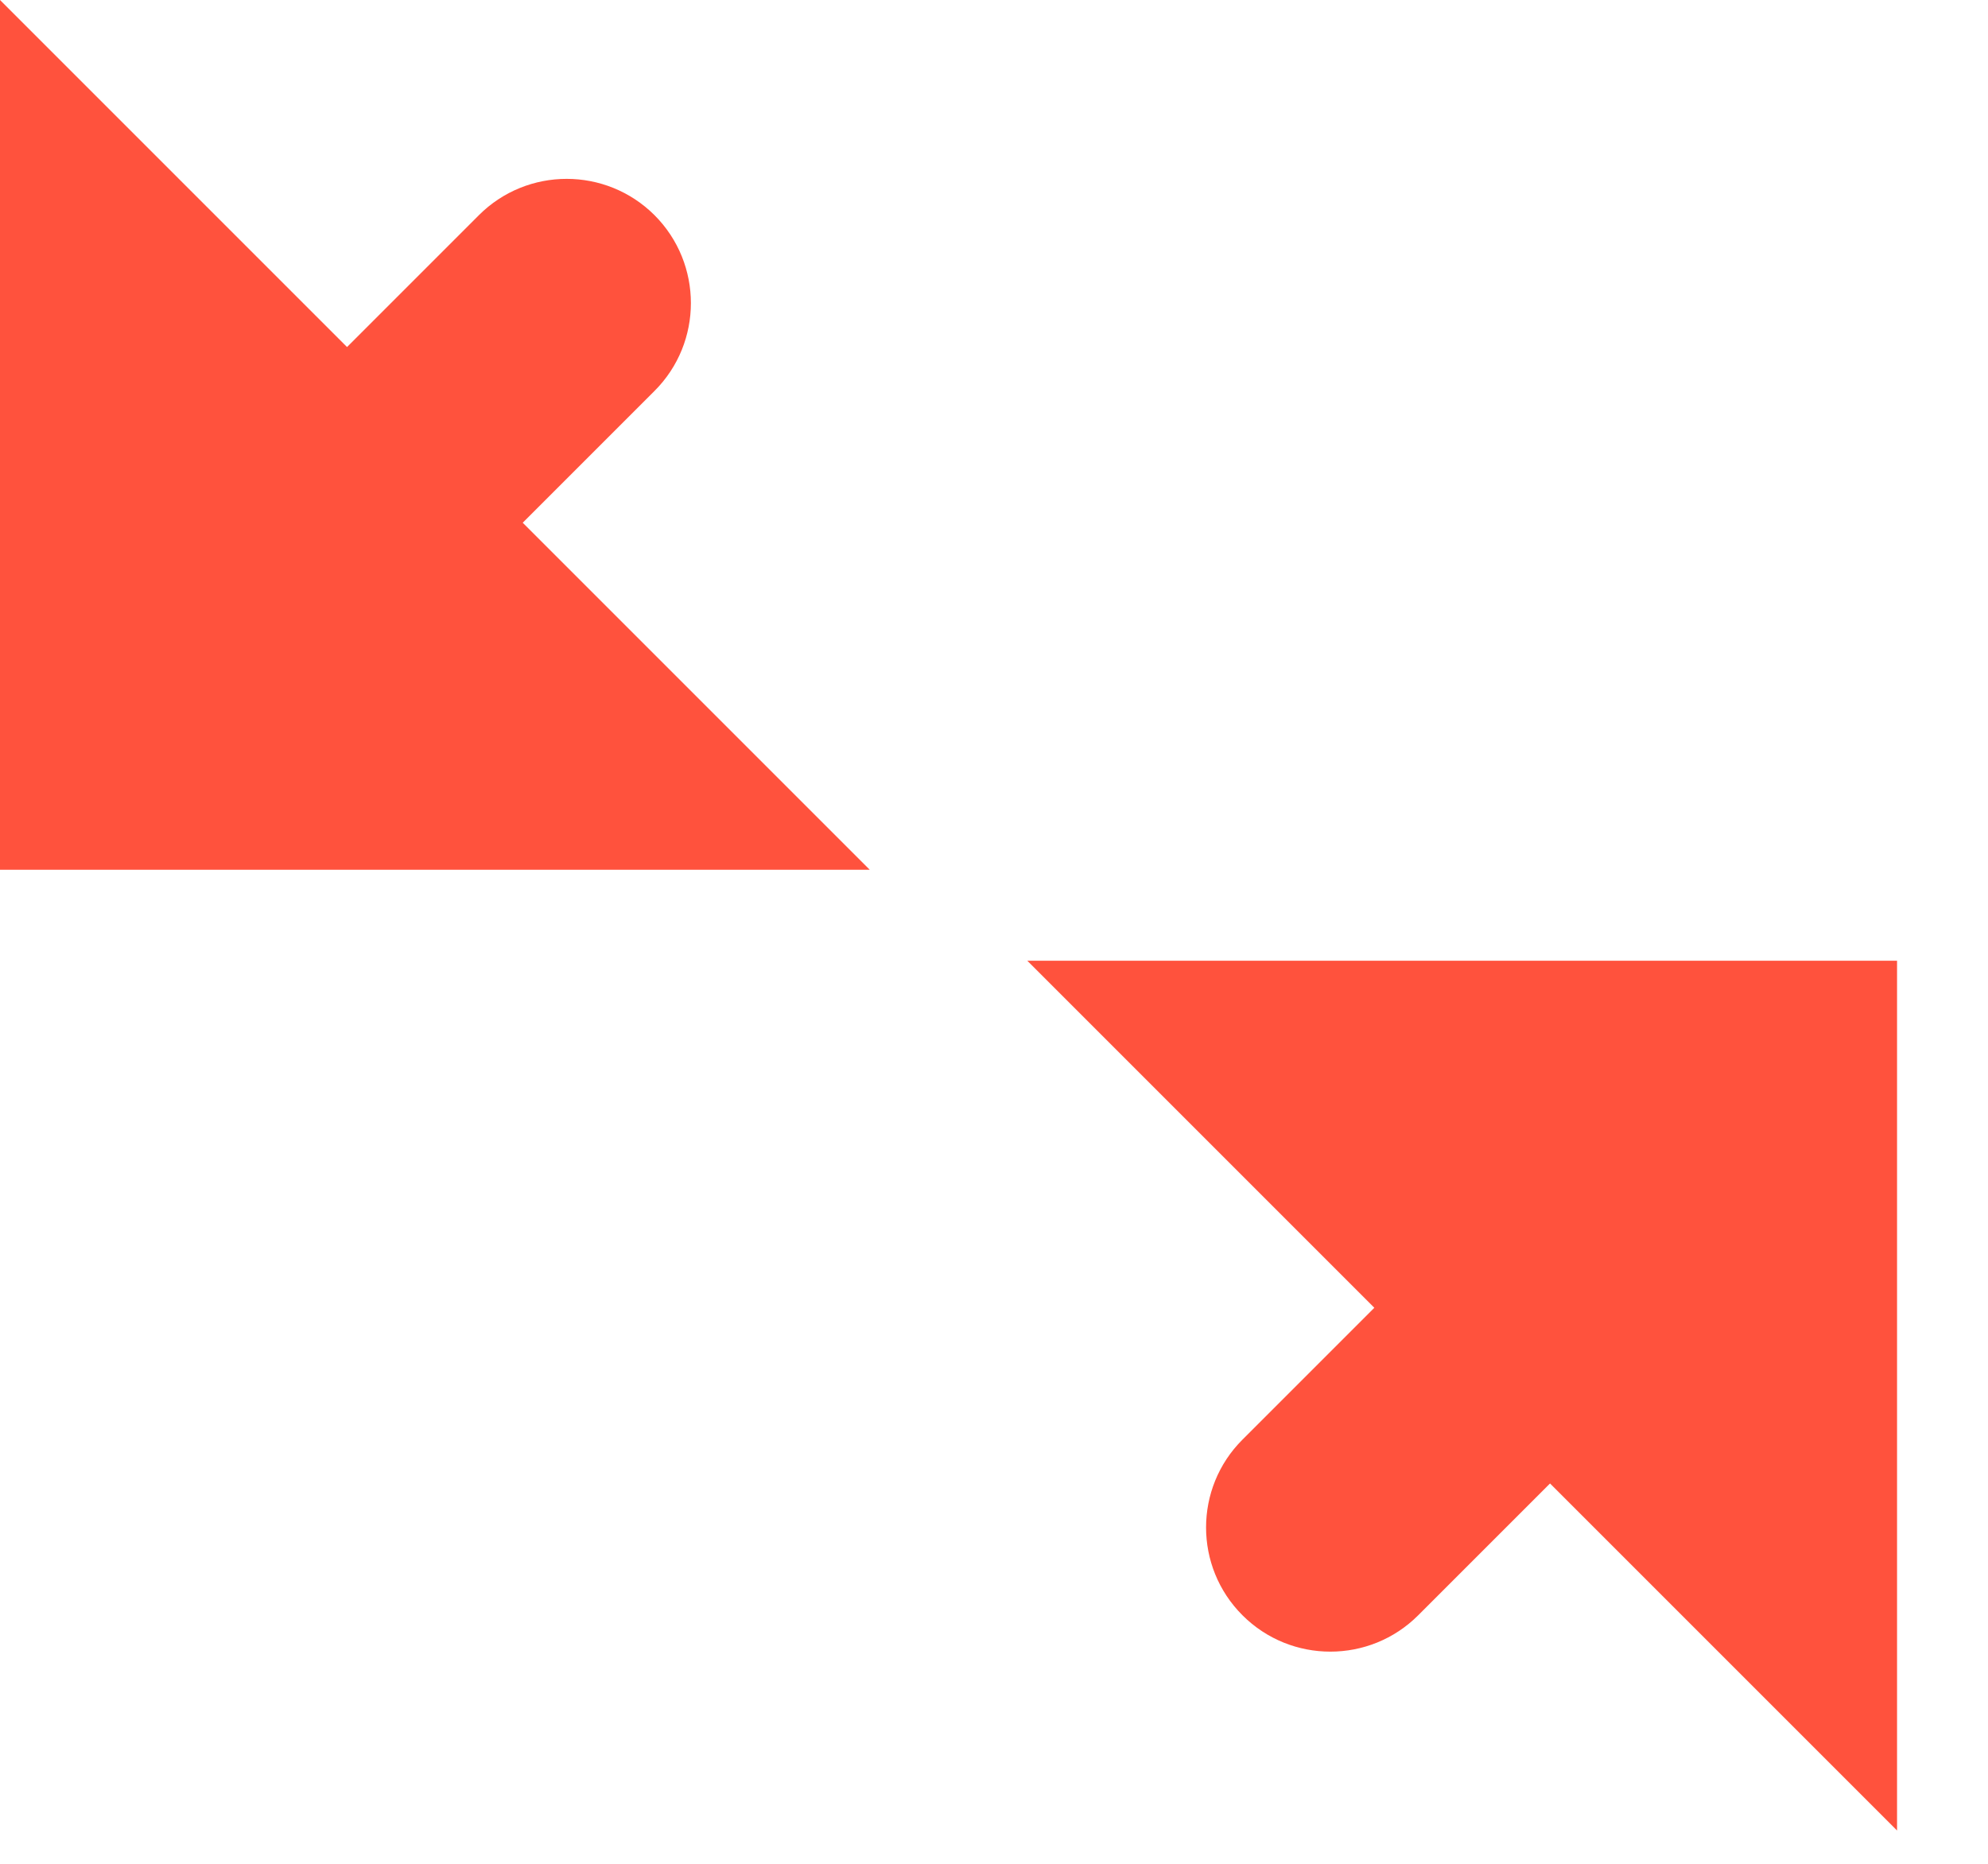
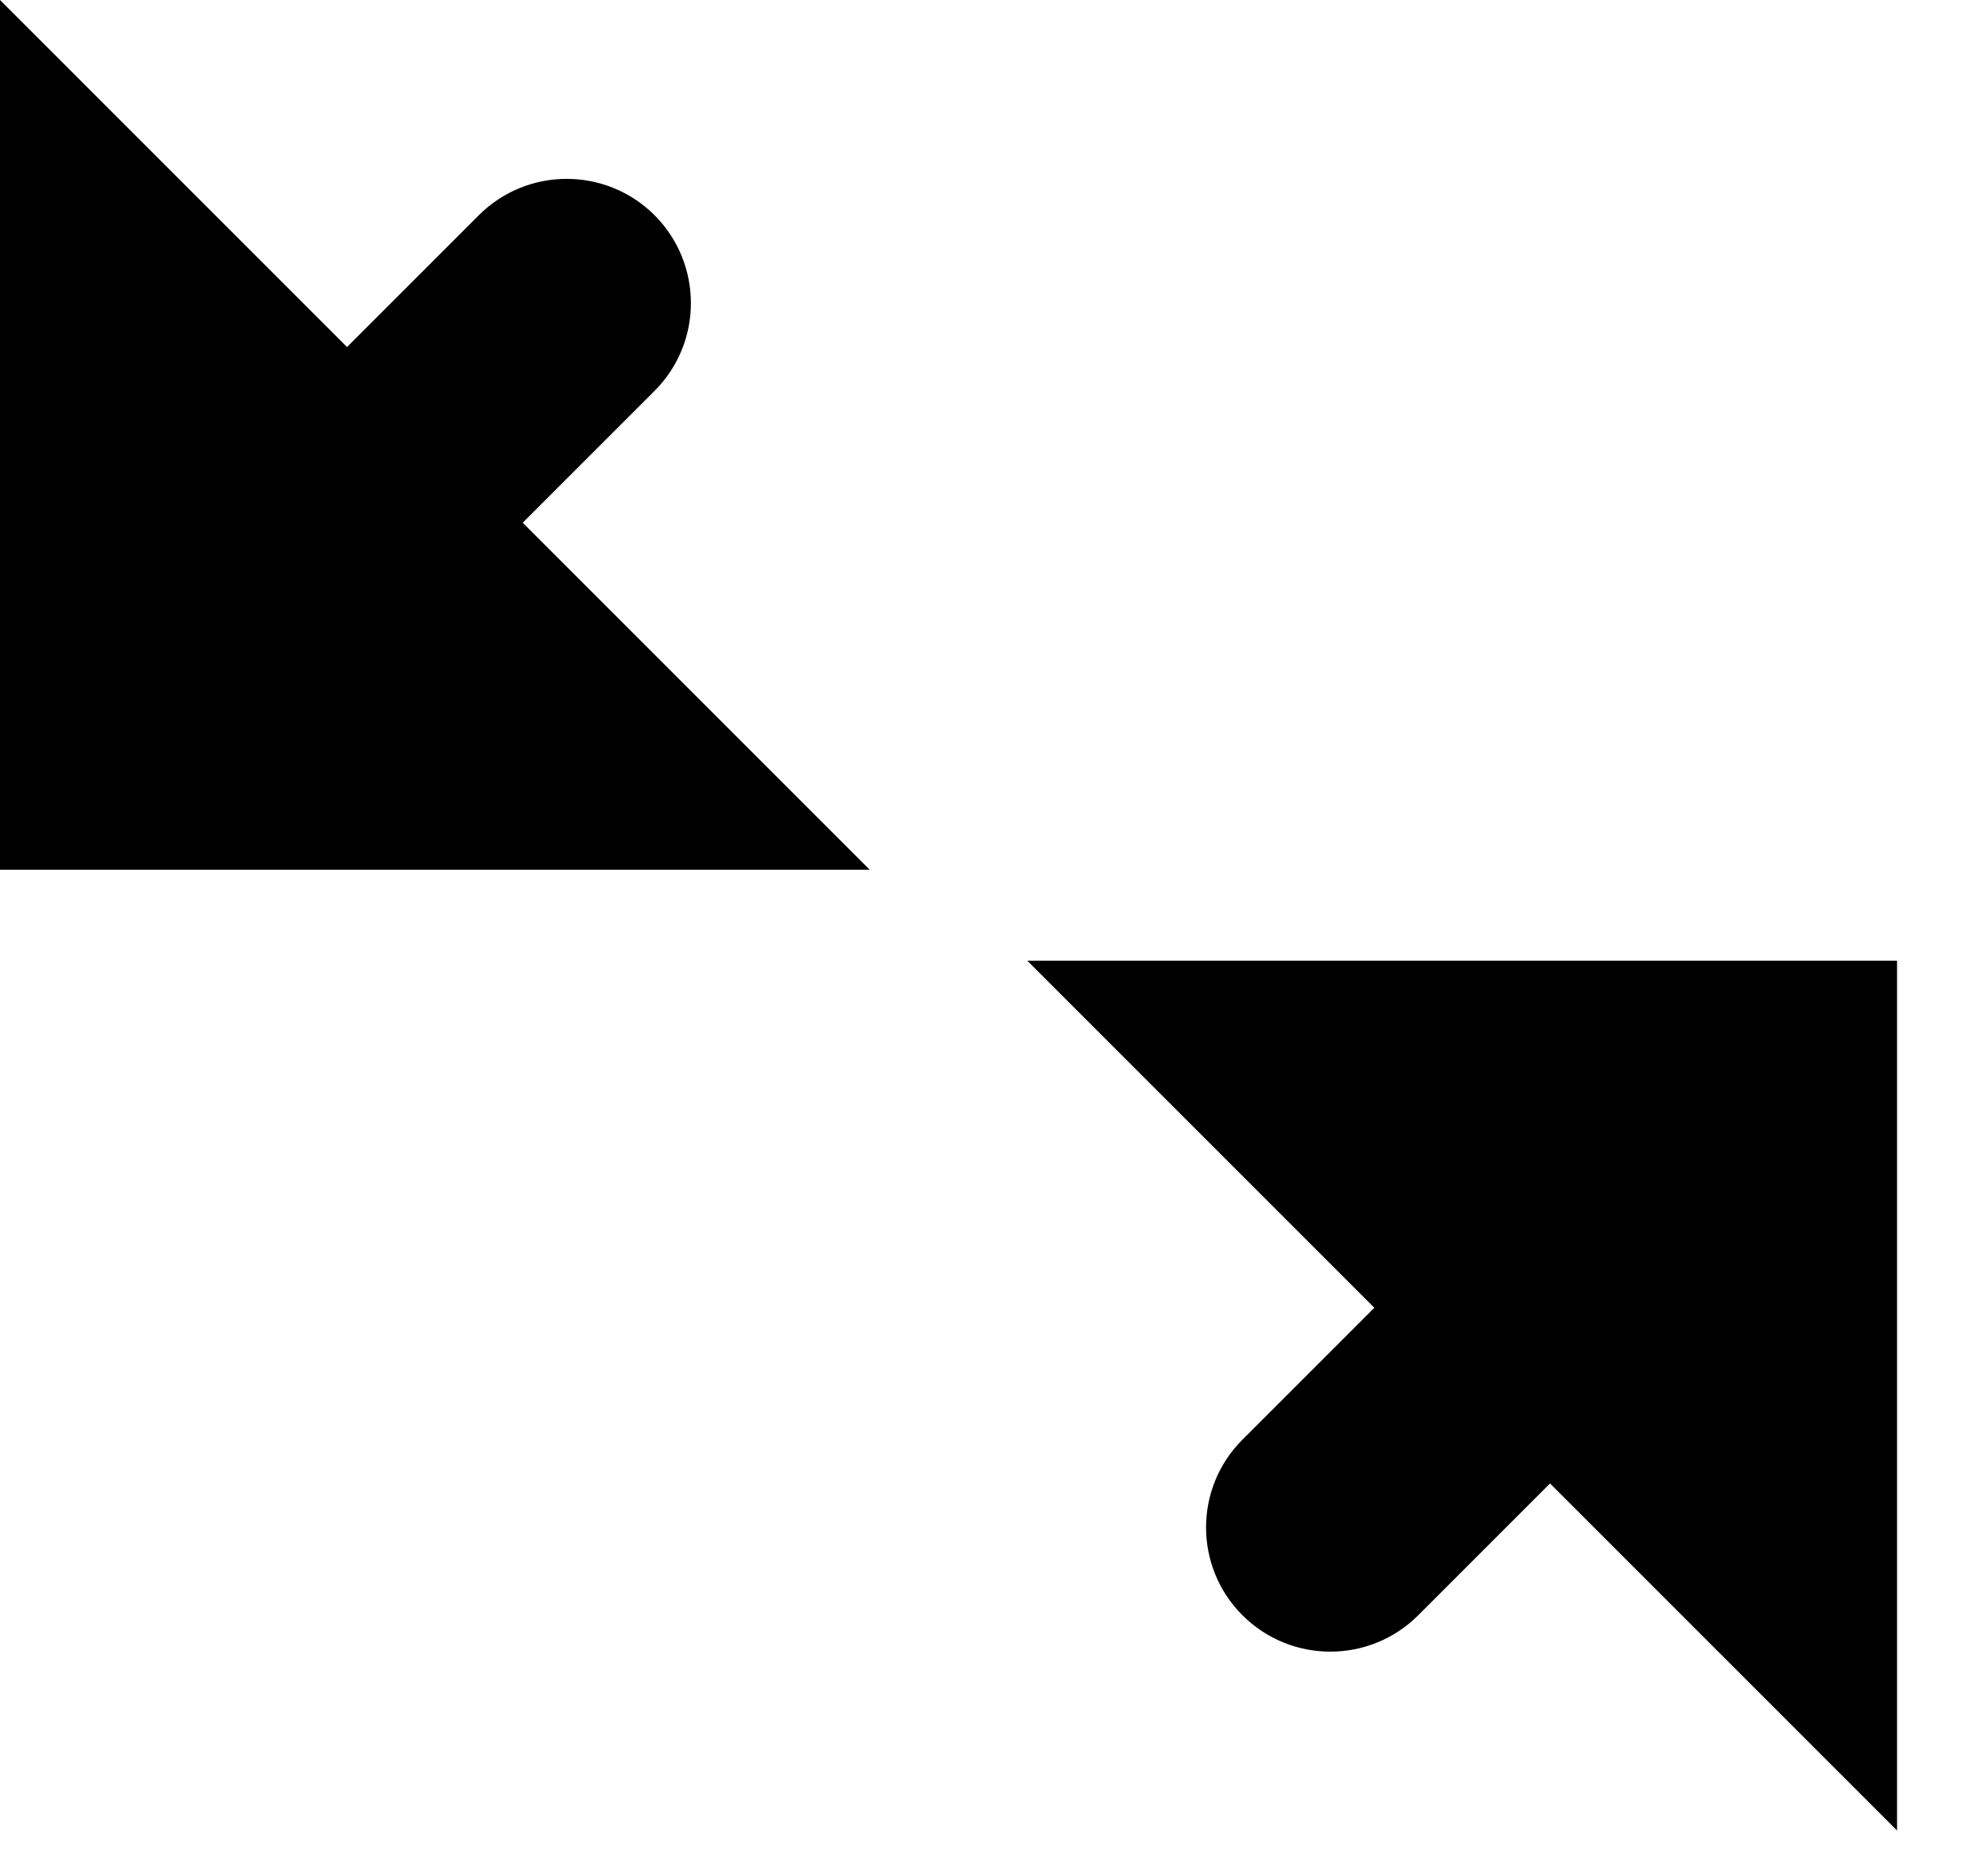
- <svg xmlns="http://www.w3.org/2000/svg" width="16" height="15" viewBox="0 0 16 15" fill="none">
-   <path fill-rule="evenodd" clip-rule="evenodd" d="M7 7H0V0L2.793 2.793L3.854 1.732C4.244 1.342 4.877 1.342 5.268 1.732C5.658 2.123 5.658 2.756 5.268 3.146L4.207 4.207L7 7ZM15.268 7.732H8.268L11.061 10.525L10 11.586C9.609 11.976 9.609 12.61 10 13C10.39 13.39 11.024 13.39 11.414 13L12.475 11.939L15.268 14.732V7.732Z" fill="#FF523D" />
+ <svg xmlns="http://www.w3.org/2000/svg" width="16" height="15" viewBox="0 0 16 15">
+   <path fill-rule="evenodd" clip-rule="evenodd" d="M7 7H0V0L2.793 2.793L3.854 1.732C4.244 1.342 4.877 1.342 5.268 1.732C5.658 2.123 5.658 2.756 5.268 3.146L4.207 4.207L7 7ZM15.268 7.732H8.268L11.061 10.525L10 11.586C9.609 11.976 9.609 12.61 10 13C10.39 13.39 11.024 13.39 11.414 13L12.475 11.939L15.268 14.732V7.732Z" />
</svg>
